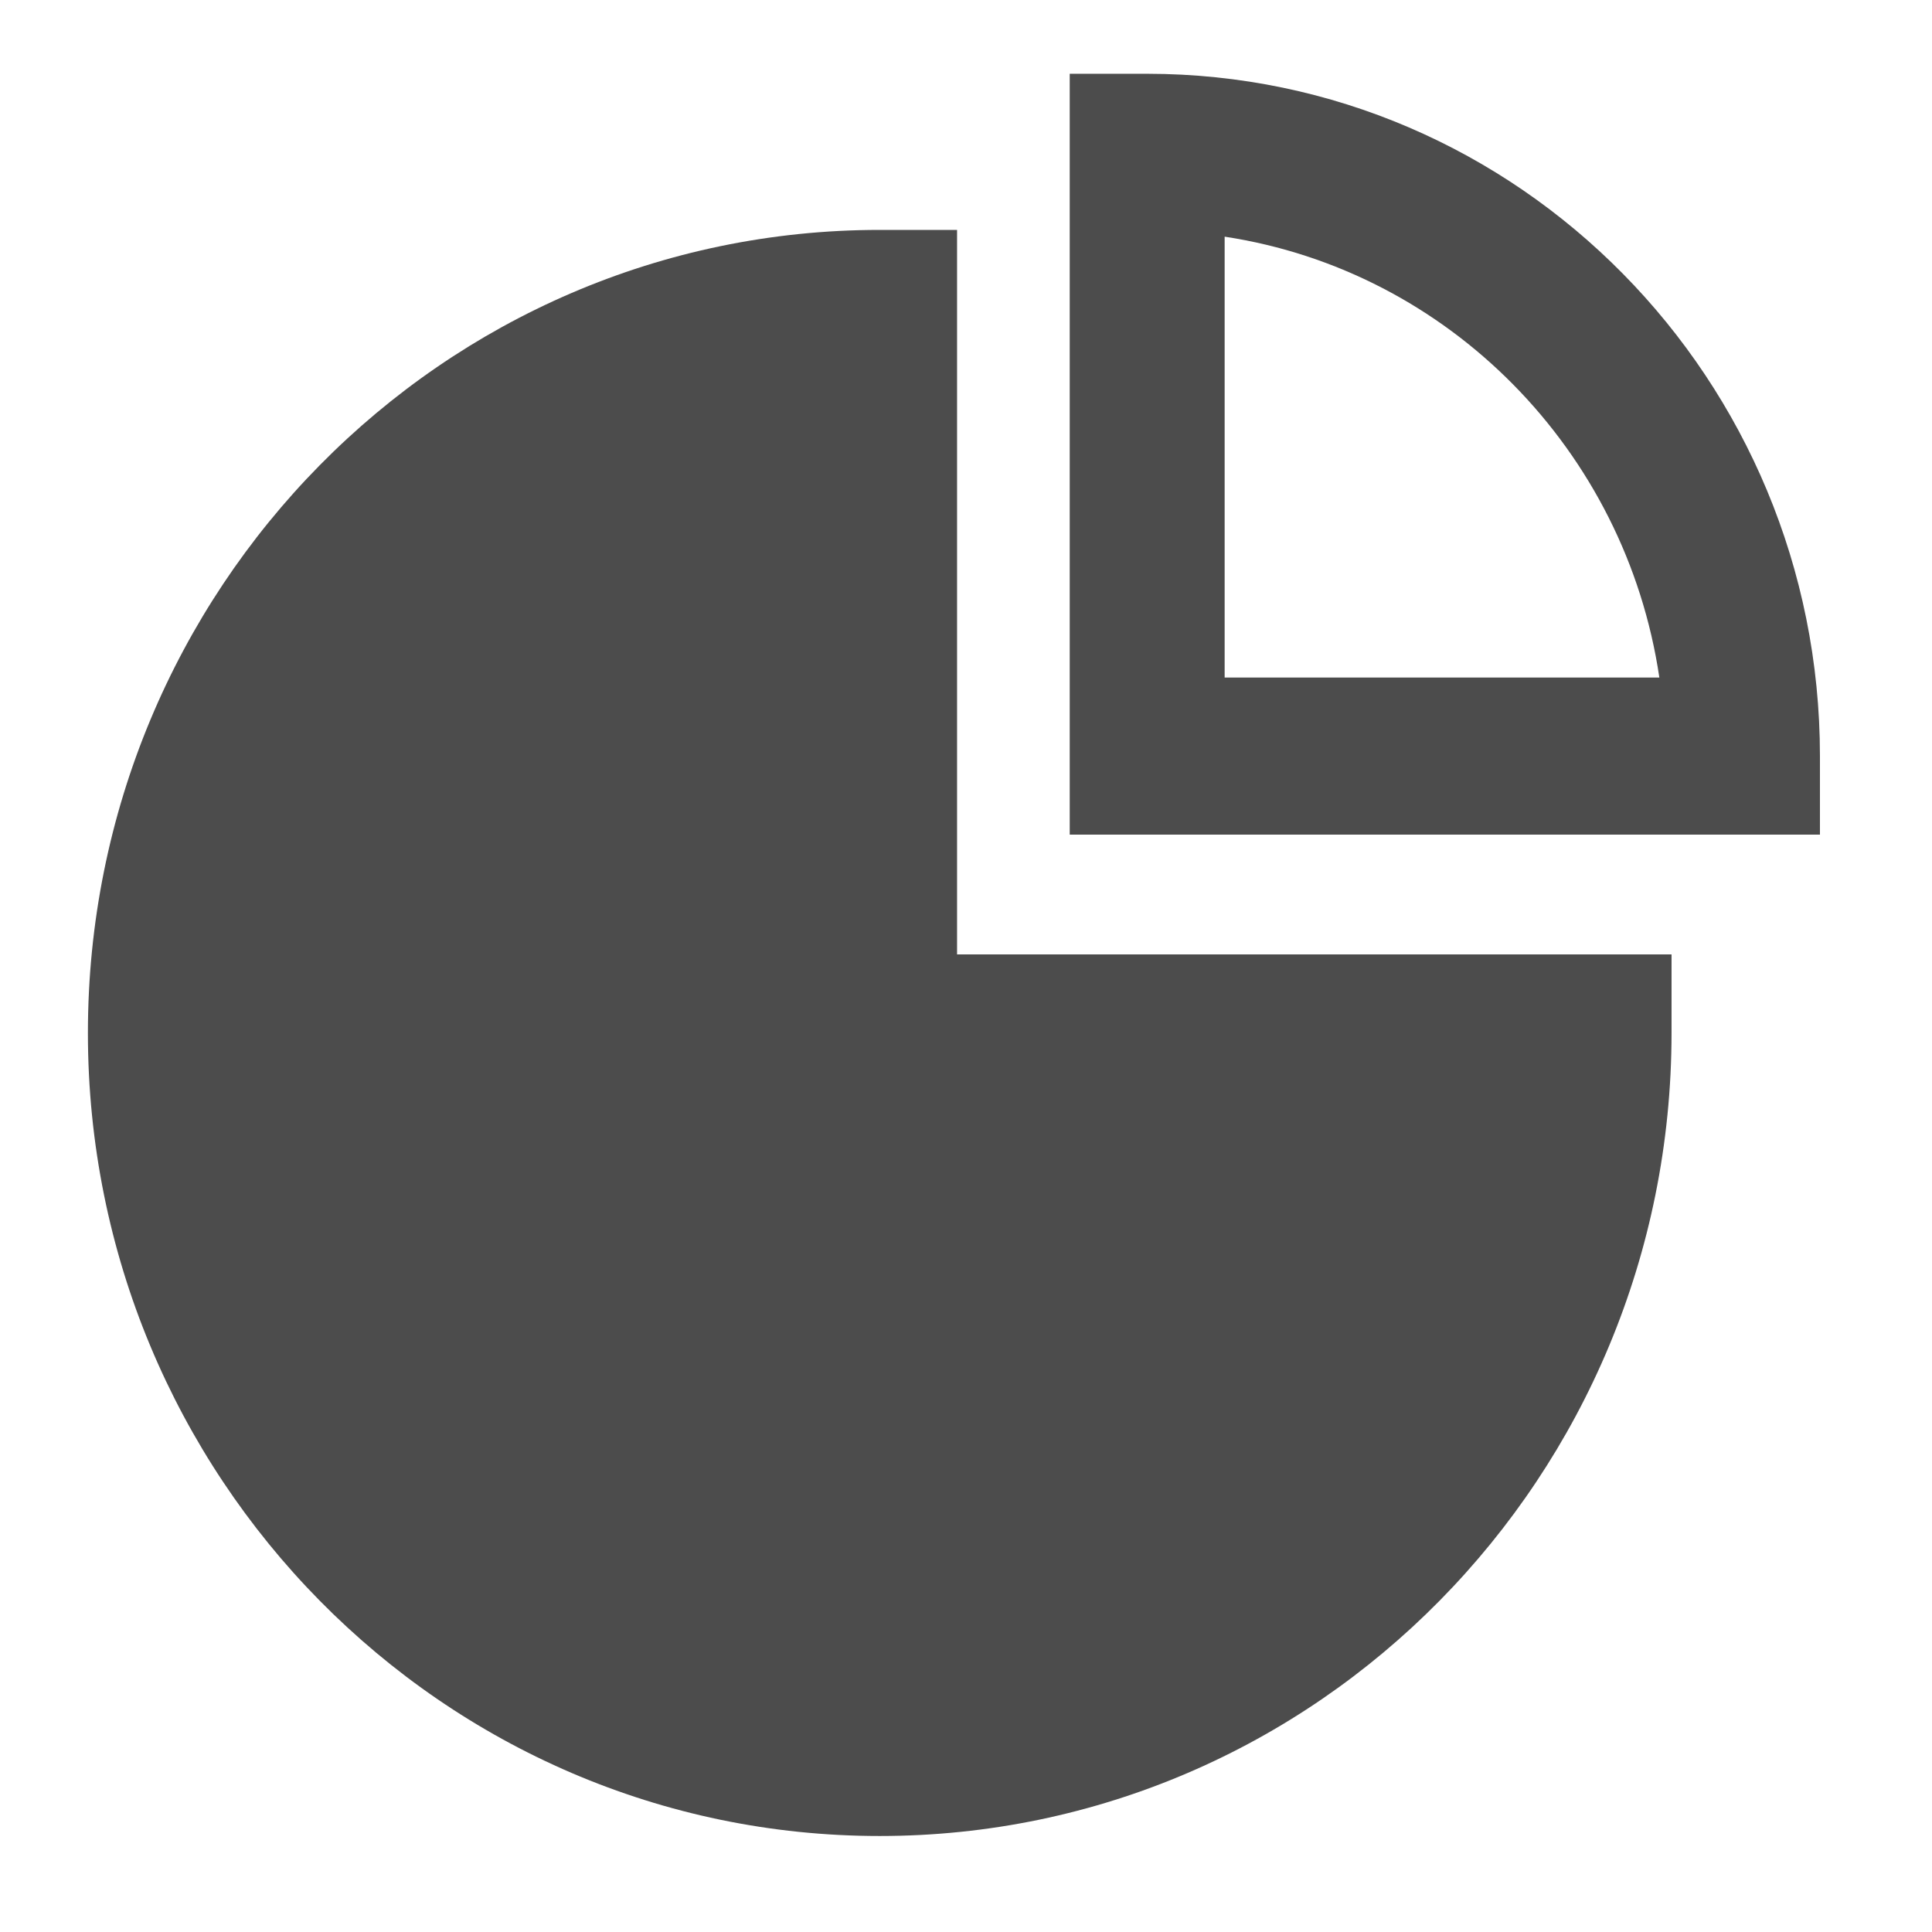
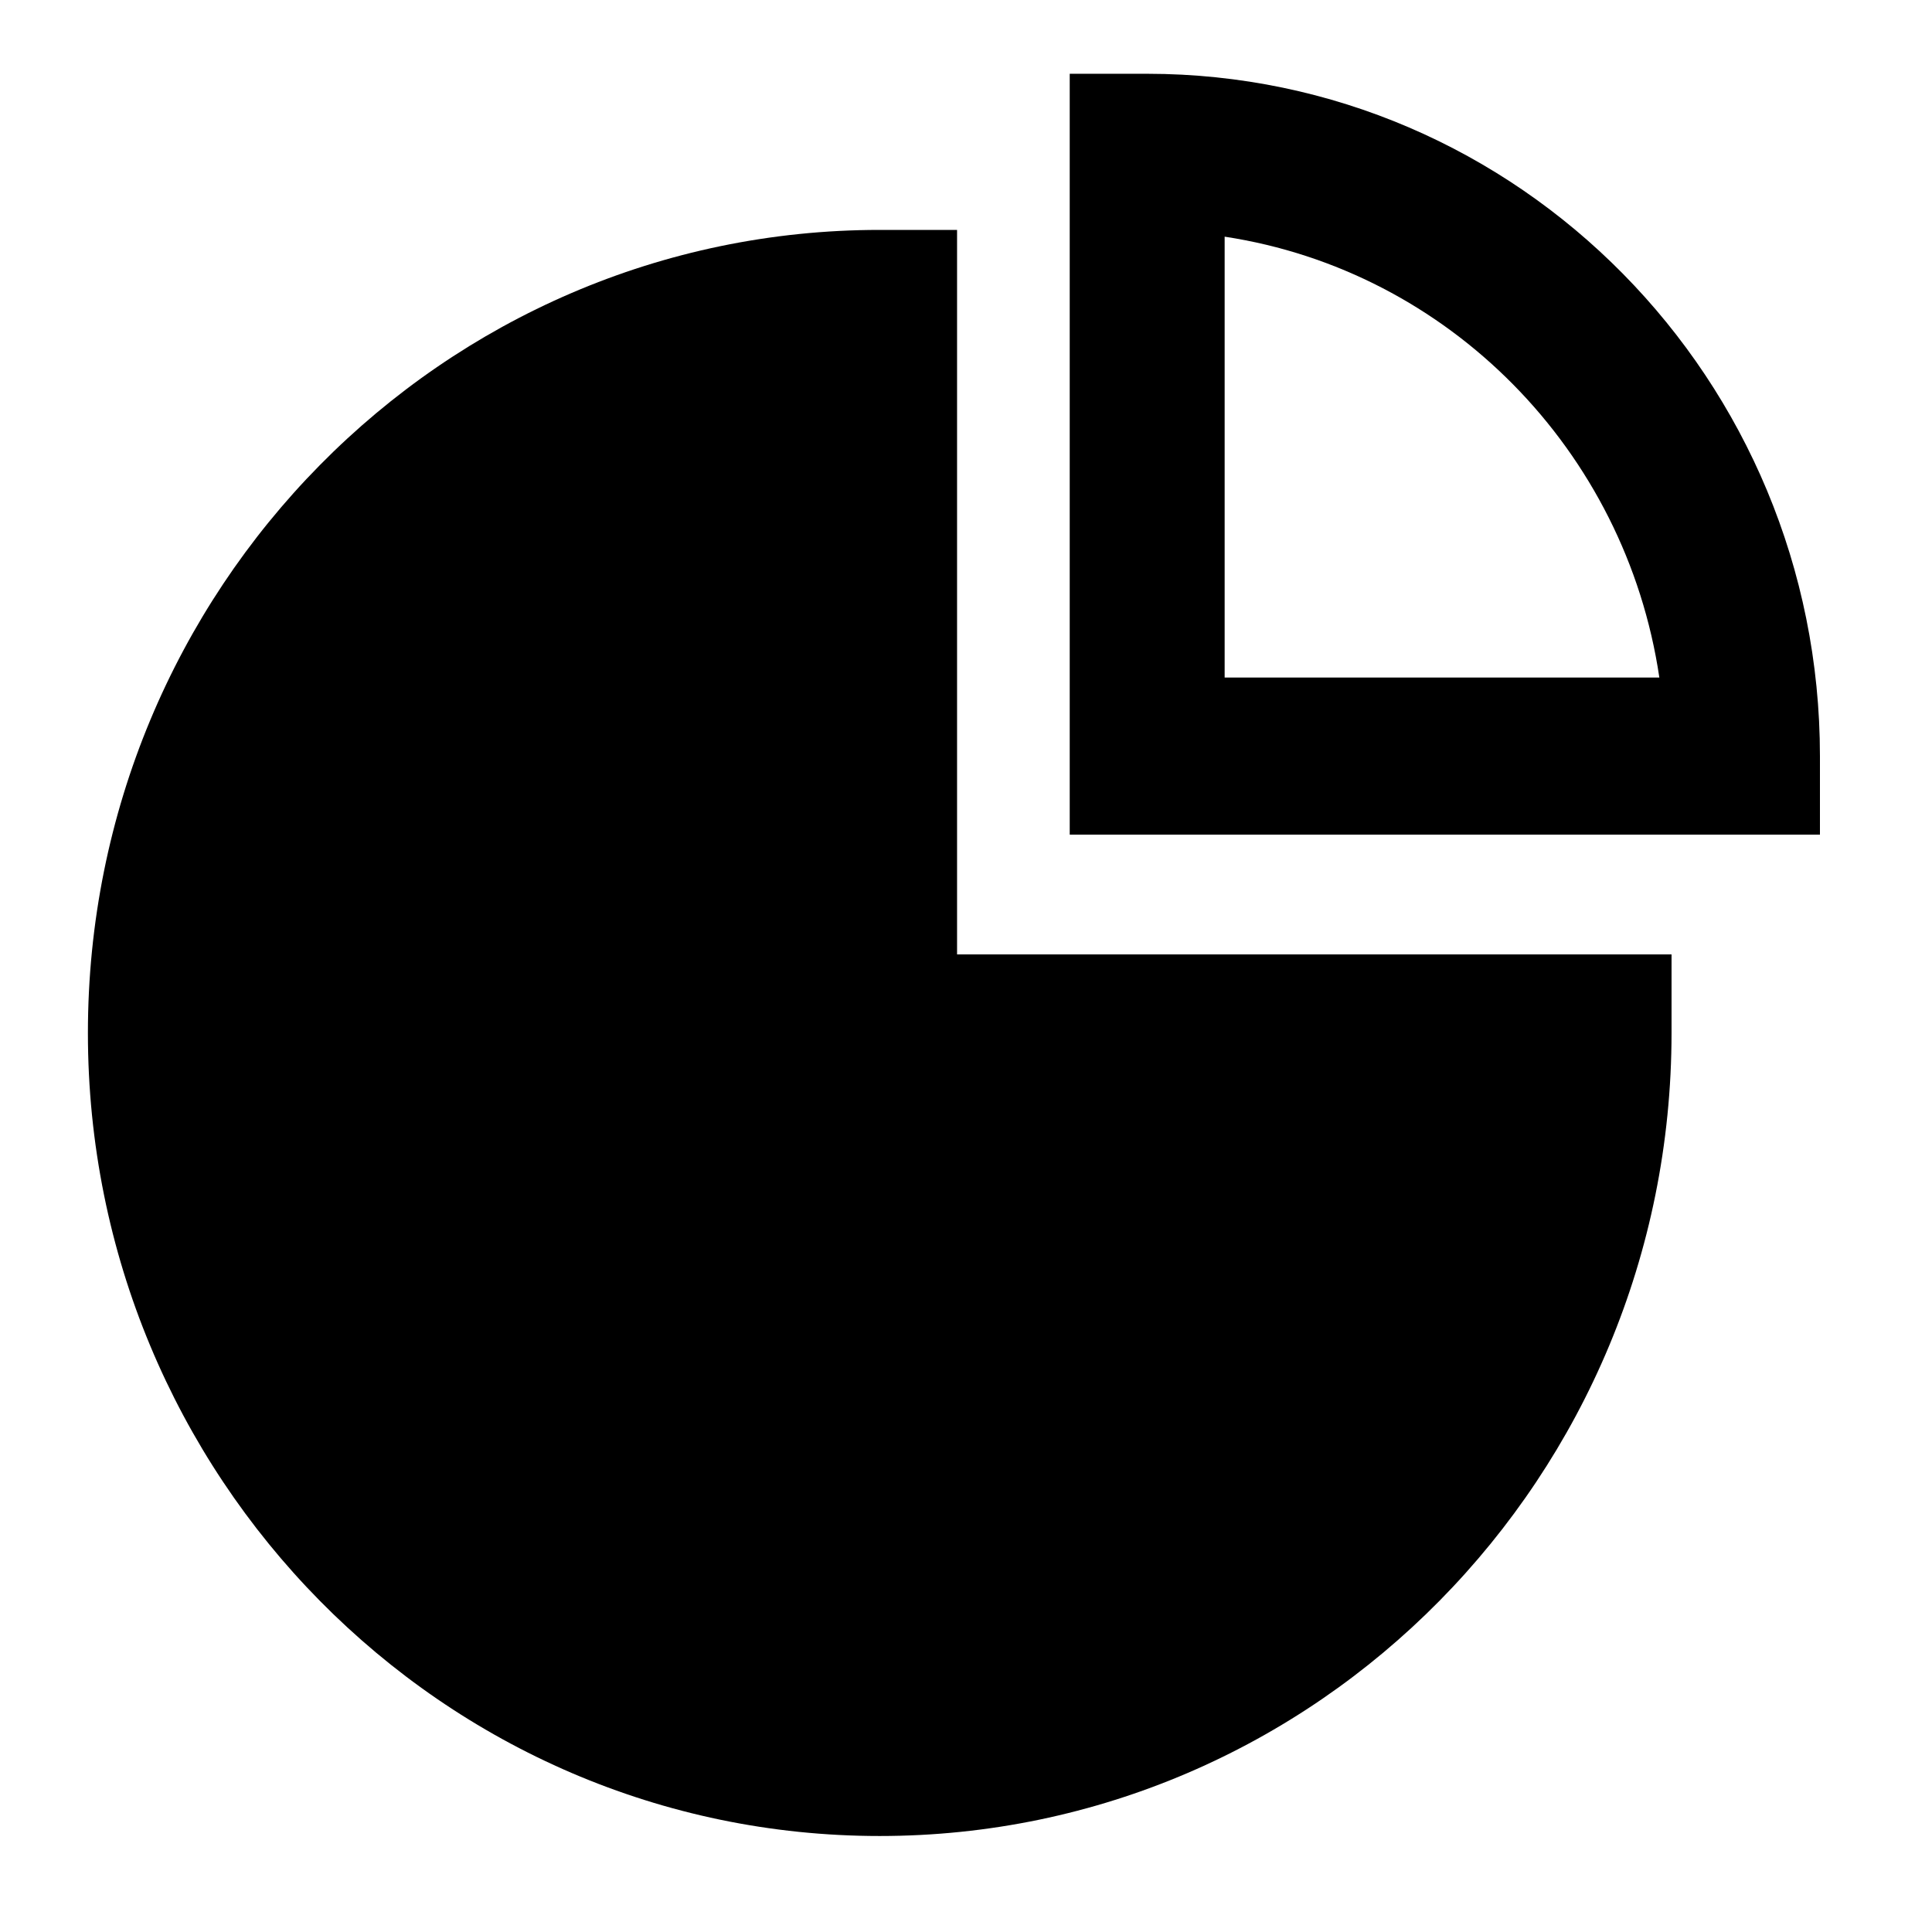
<svg xmlns="http://www.w3.org/2000/svg" width="16" height="16" viewBox="0 0 16 16">
  <g clip-path="url(#clip0_13380_12516)">
-     <path d="M7.926 7.904H13.843V8.555C13.842 12.227 10.906 15.205 7.285 15.205C3.664 15.205 0.728 12.227 0.728 8.555C0.728 4.882 3.664 1.904 7.285 1.904H7.926V7.904Z" fill-opacity="0.7" />
-     <path fill-rule="evenodd" clip-rule="evenodd" d="M9.501 0.611C12.577 0.612 15.072 3.142 15.072 6.262V6.912H8.859V0.611H9.501ZM10.142 5.611H13.742C13.463 3.73 11.997 2.242 10.142 1.96V5.611Z" fill-opacity="0.7" />
+     <path d="M7.926 7.904H13.843V8.555C13.842 12.227 10.906 15.205 7.285 15.205C3.664 15.205 0.728 12.227 0.728 8.555C0.728 4.882 3.664 1.904 7.285 1.904H7.926V7.904Z" />
+     <path fill-rule="evenodd" clip-rule="evenodd" d="M9.501 0.611C12.577 0.612 15.072 3.142 15.072 6.262V6.912H8.859V0.611H9.501ZM10.142 5.611H13.742C13.463 3.73 11.997 2.242 10.142 1.96V5.611Z" />
  </g>
  <defs>
    <clipPath id="clip0_13380_12516">
      <rect width="16" height="16" />
    </clipPath>
  </defs>
</svg>
